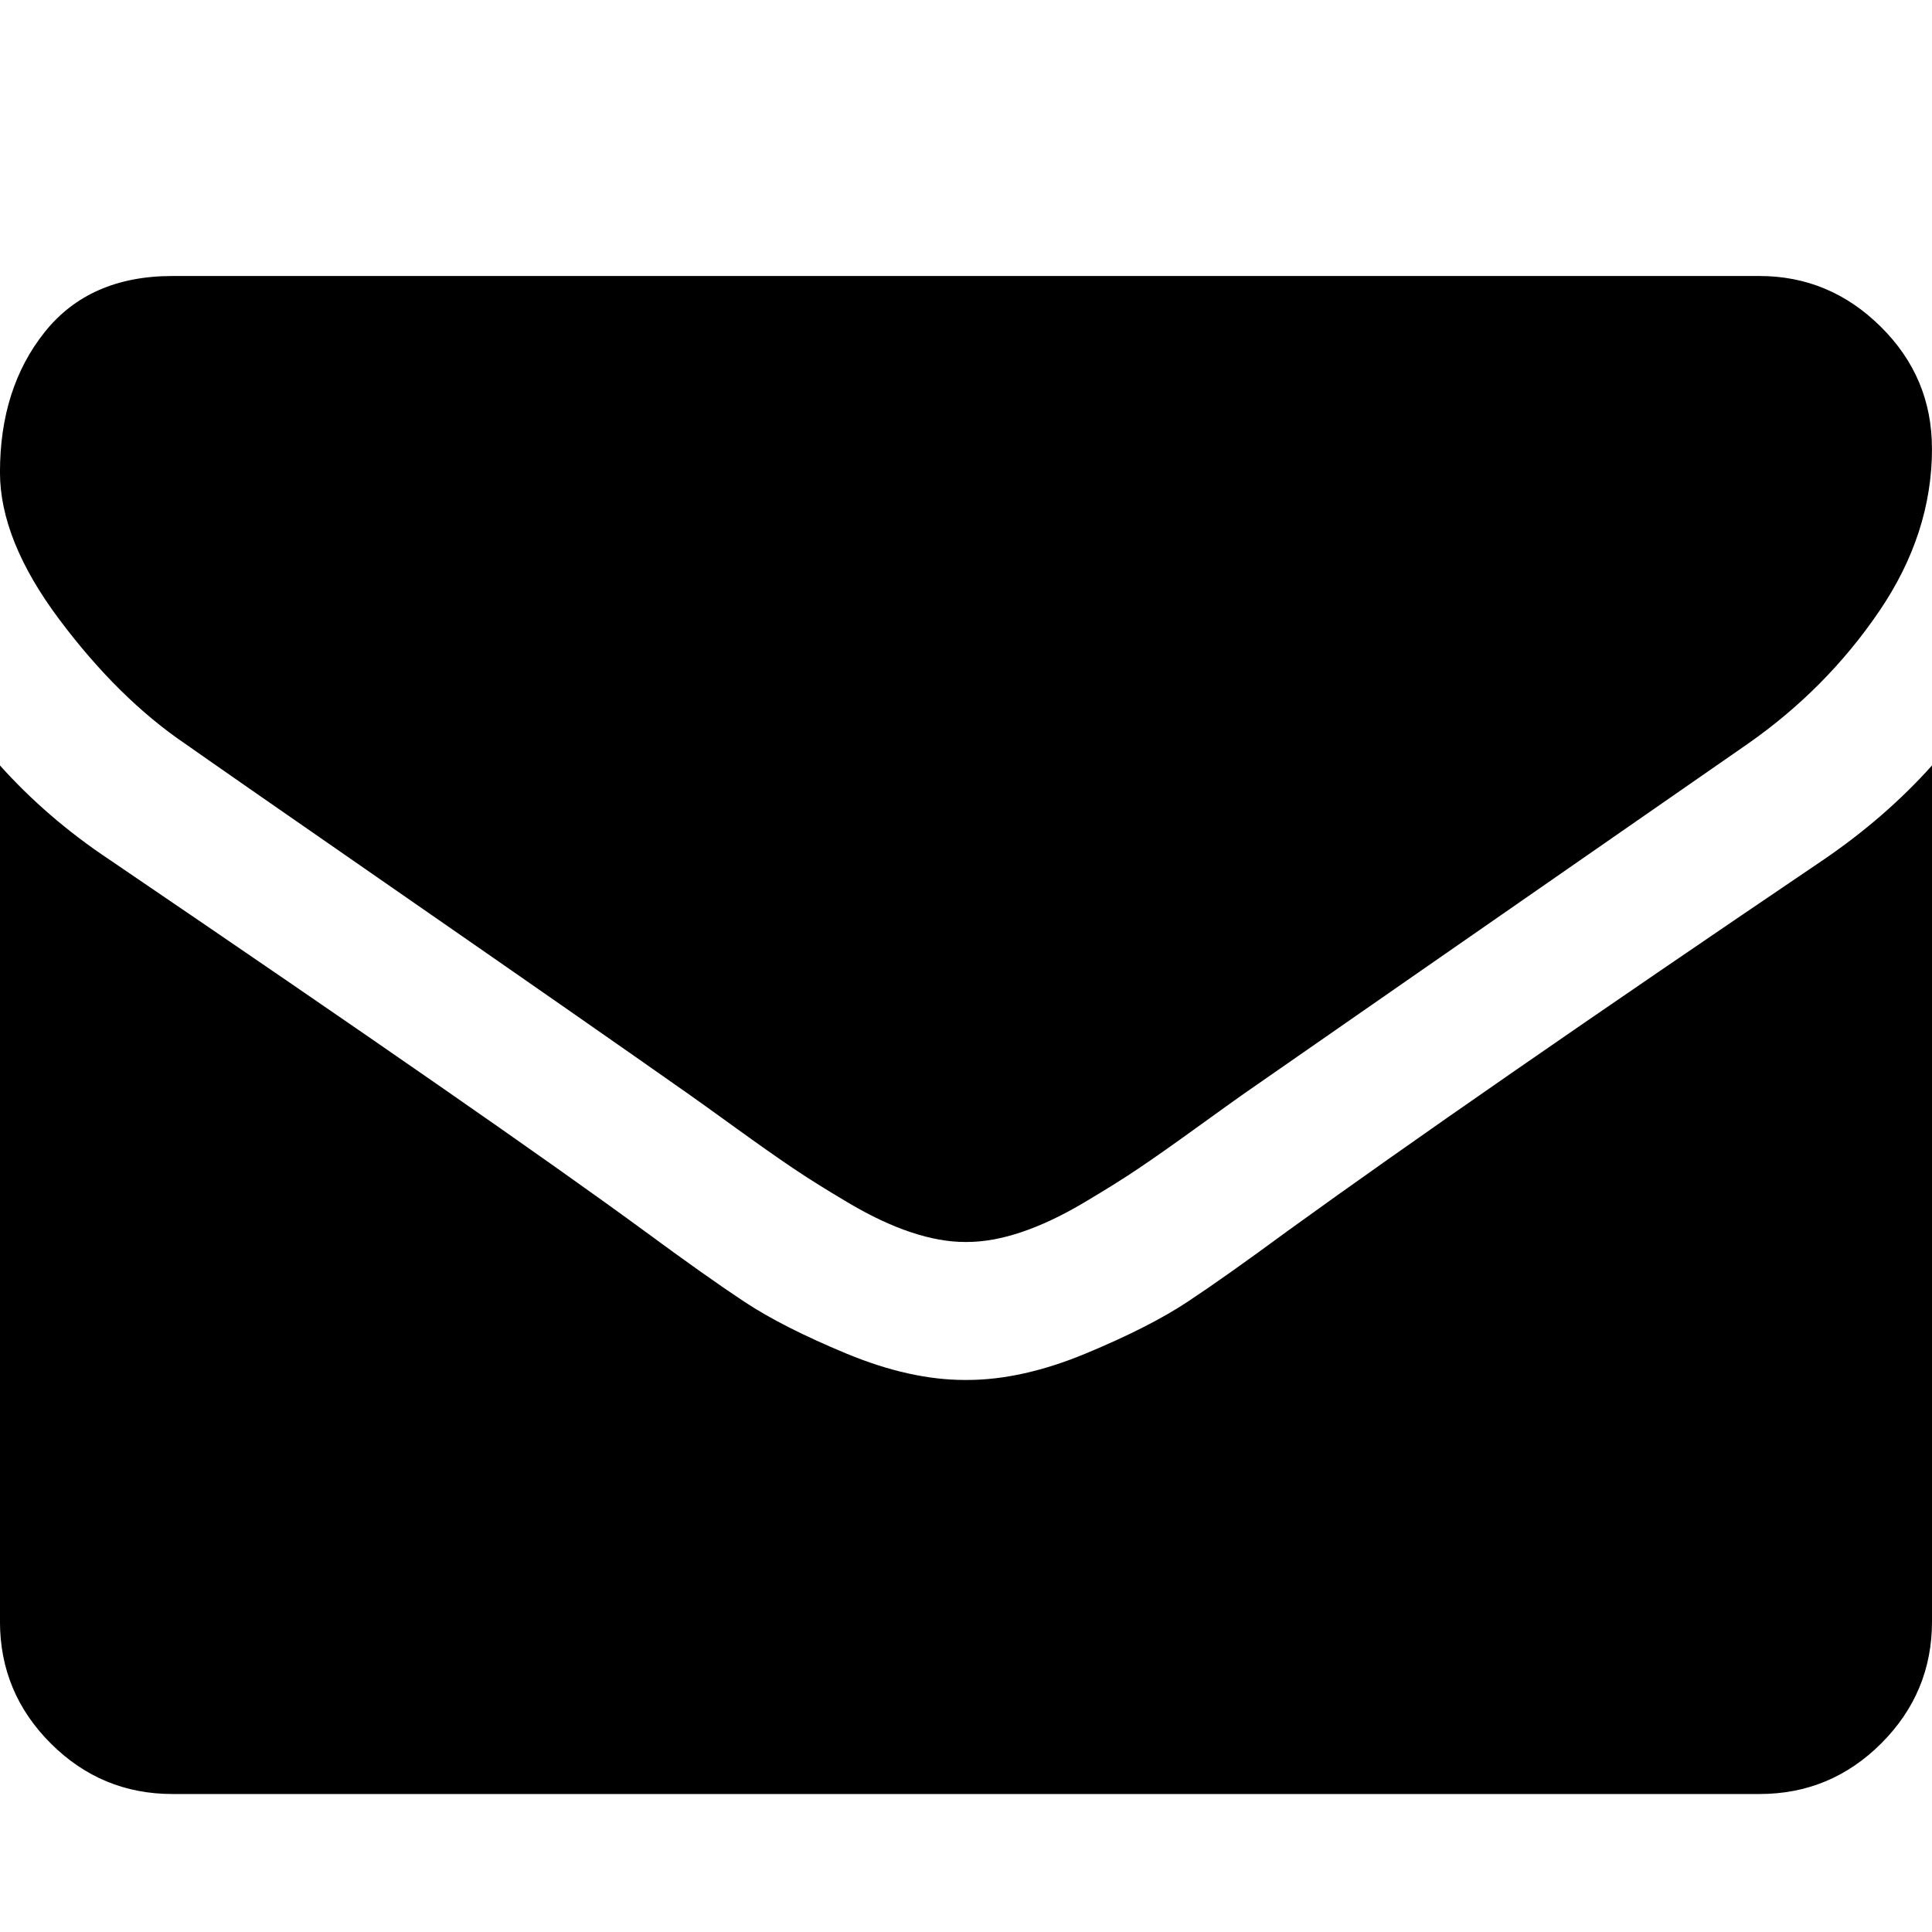
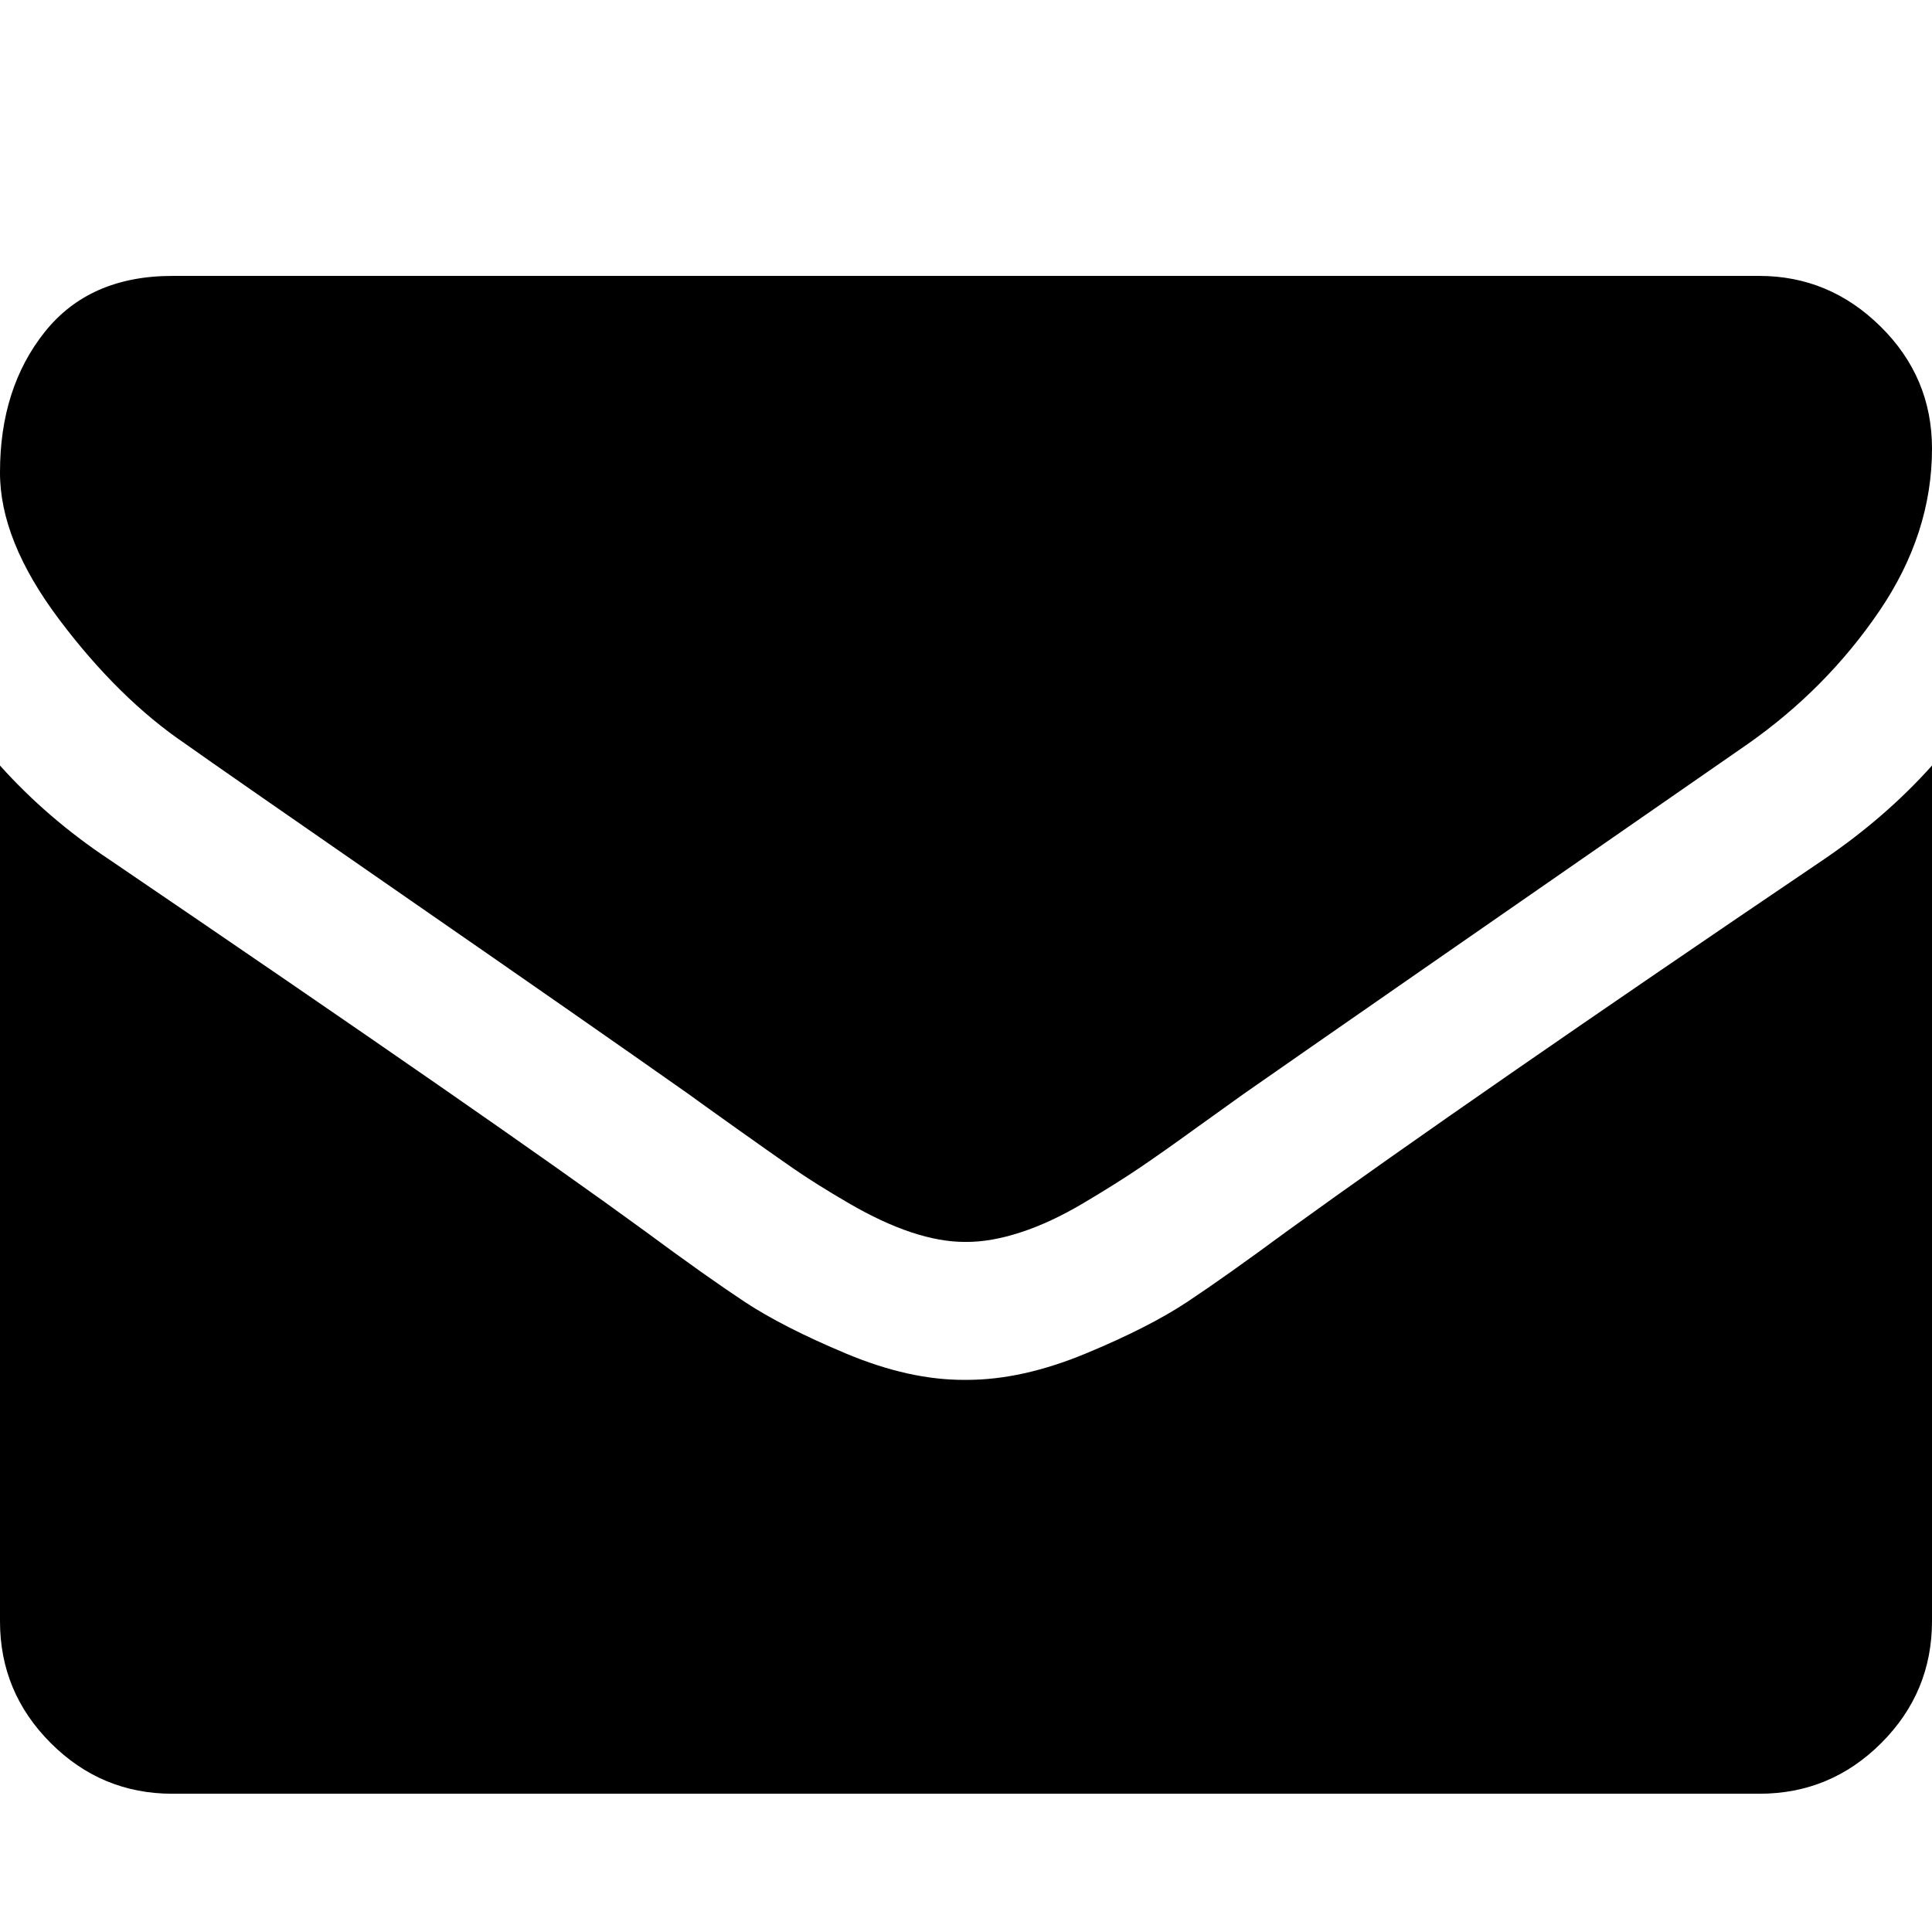
- <svg xmlns="http://www.w3.org/2000/svg" version="1.1" width="64" height="64" viewBox="0 0 64 64">
-   <path d="M64 25.357v28.357q0 2.357-1.679 4.036t-4.036 1.679h-52.571q-2.357 0-4.036-1.679t-1.679-4.036v-28.357q1.571 1.75 3.607 3.107 12.929 8.786 17.75 12.321 2.036 1.5 3.304 2.339t3.375 1.714 3.929 0.875h0.071q1.821 0 3.929-0.875t3.375-1.714 3.304-2.339q6.071-4.393 17.786-12.321 2.036-1.393 3.571-3.107zM64 14.857q0 2.821-1.75 5.393t-4.357 4.393q-13.429 9.321-16.714 11.607-0.357 0.25-1.518 1.089t-1.929 1.357-1.857 1.161-2.054 0.964-1.786 0.321h-0.071q-0.821 0-1.786-0.321t-2.054-0.964-1.857-1.161-1.929-1.357-1.518-1.089q-3.25-2.286-9.357-6.518t-7.321-5.089q-2.214-1.5-4.179-4.125t-1.964-4.875q0-2.786 1.482-4.643t4.232-1.857h52.571q2.321 0 4.018 1.679t1.696 4.036z" />
+ <svg xmlns="http://www.w3.org/2000/svg" width="64" height="64">
+   <path d="M64 25.36V53.7q0 2.36-1.68 4.04t-4.04 1.68H5.71q-2.35 0-4.03-1.68T0 53.71V25.36q1.57 1.75 3.6 3.1 12.93 8.79 17.76 12.32 2.03 1.5 3.3 2.34t3.37 1.72 3.93.87h.07q1.83 0 3.93-.87t3.38-1.72 3.3-2.34q6.07-4.39 17.79-12.32 2.04-1.39 3.57-3.1zm0-10.5q0 2.82-1.75 5.39t-4.36 4.4q-13.43 9.31-16.71 11.6l-1.52 1.09q-1.16.84-1.93 1.36t-1.85 1.16-2.06.96-1.79.32h-.07q-.82 0-1.78-.32t-2.06-.96-1.85-1.16-1.93-1.36-1.52-1.09q-3.25-2.29-9.36-6.52t-7.32-5.09q-2.21-1.5-4.18-4.12T0 15.64Q0 12.86 1.48 11t4.23-1.86h52.57q2.32 0 4.02 1.68t1.7 4.04z" />
</svg>
